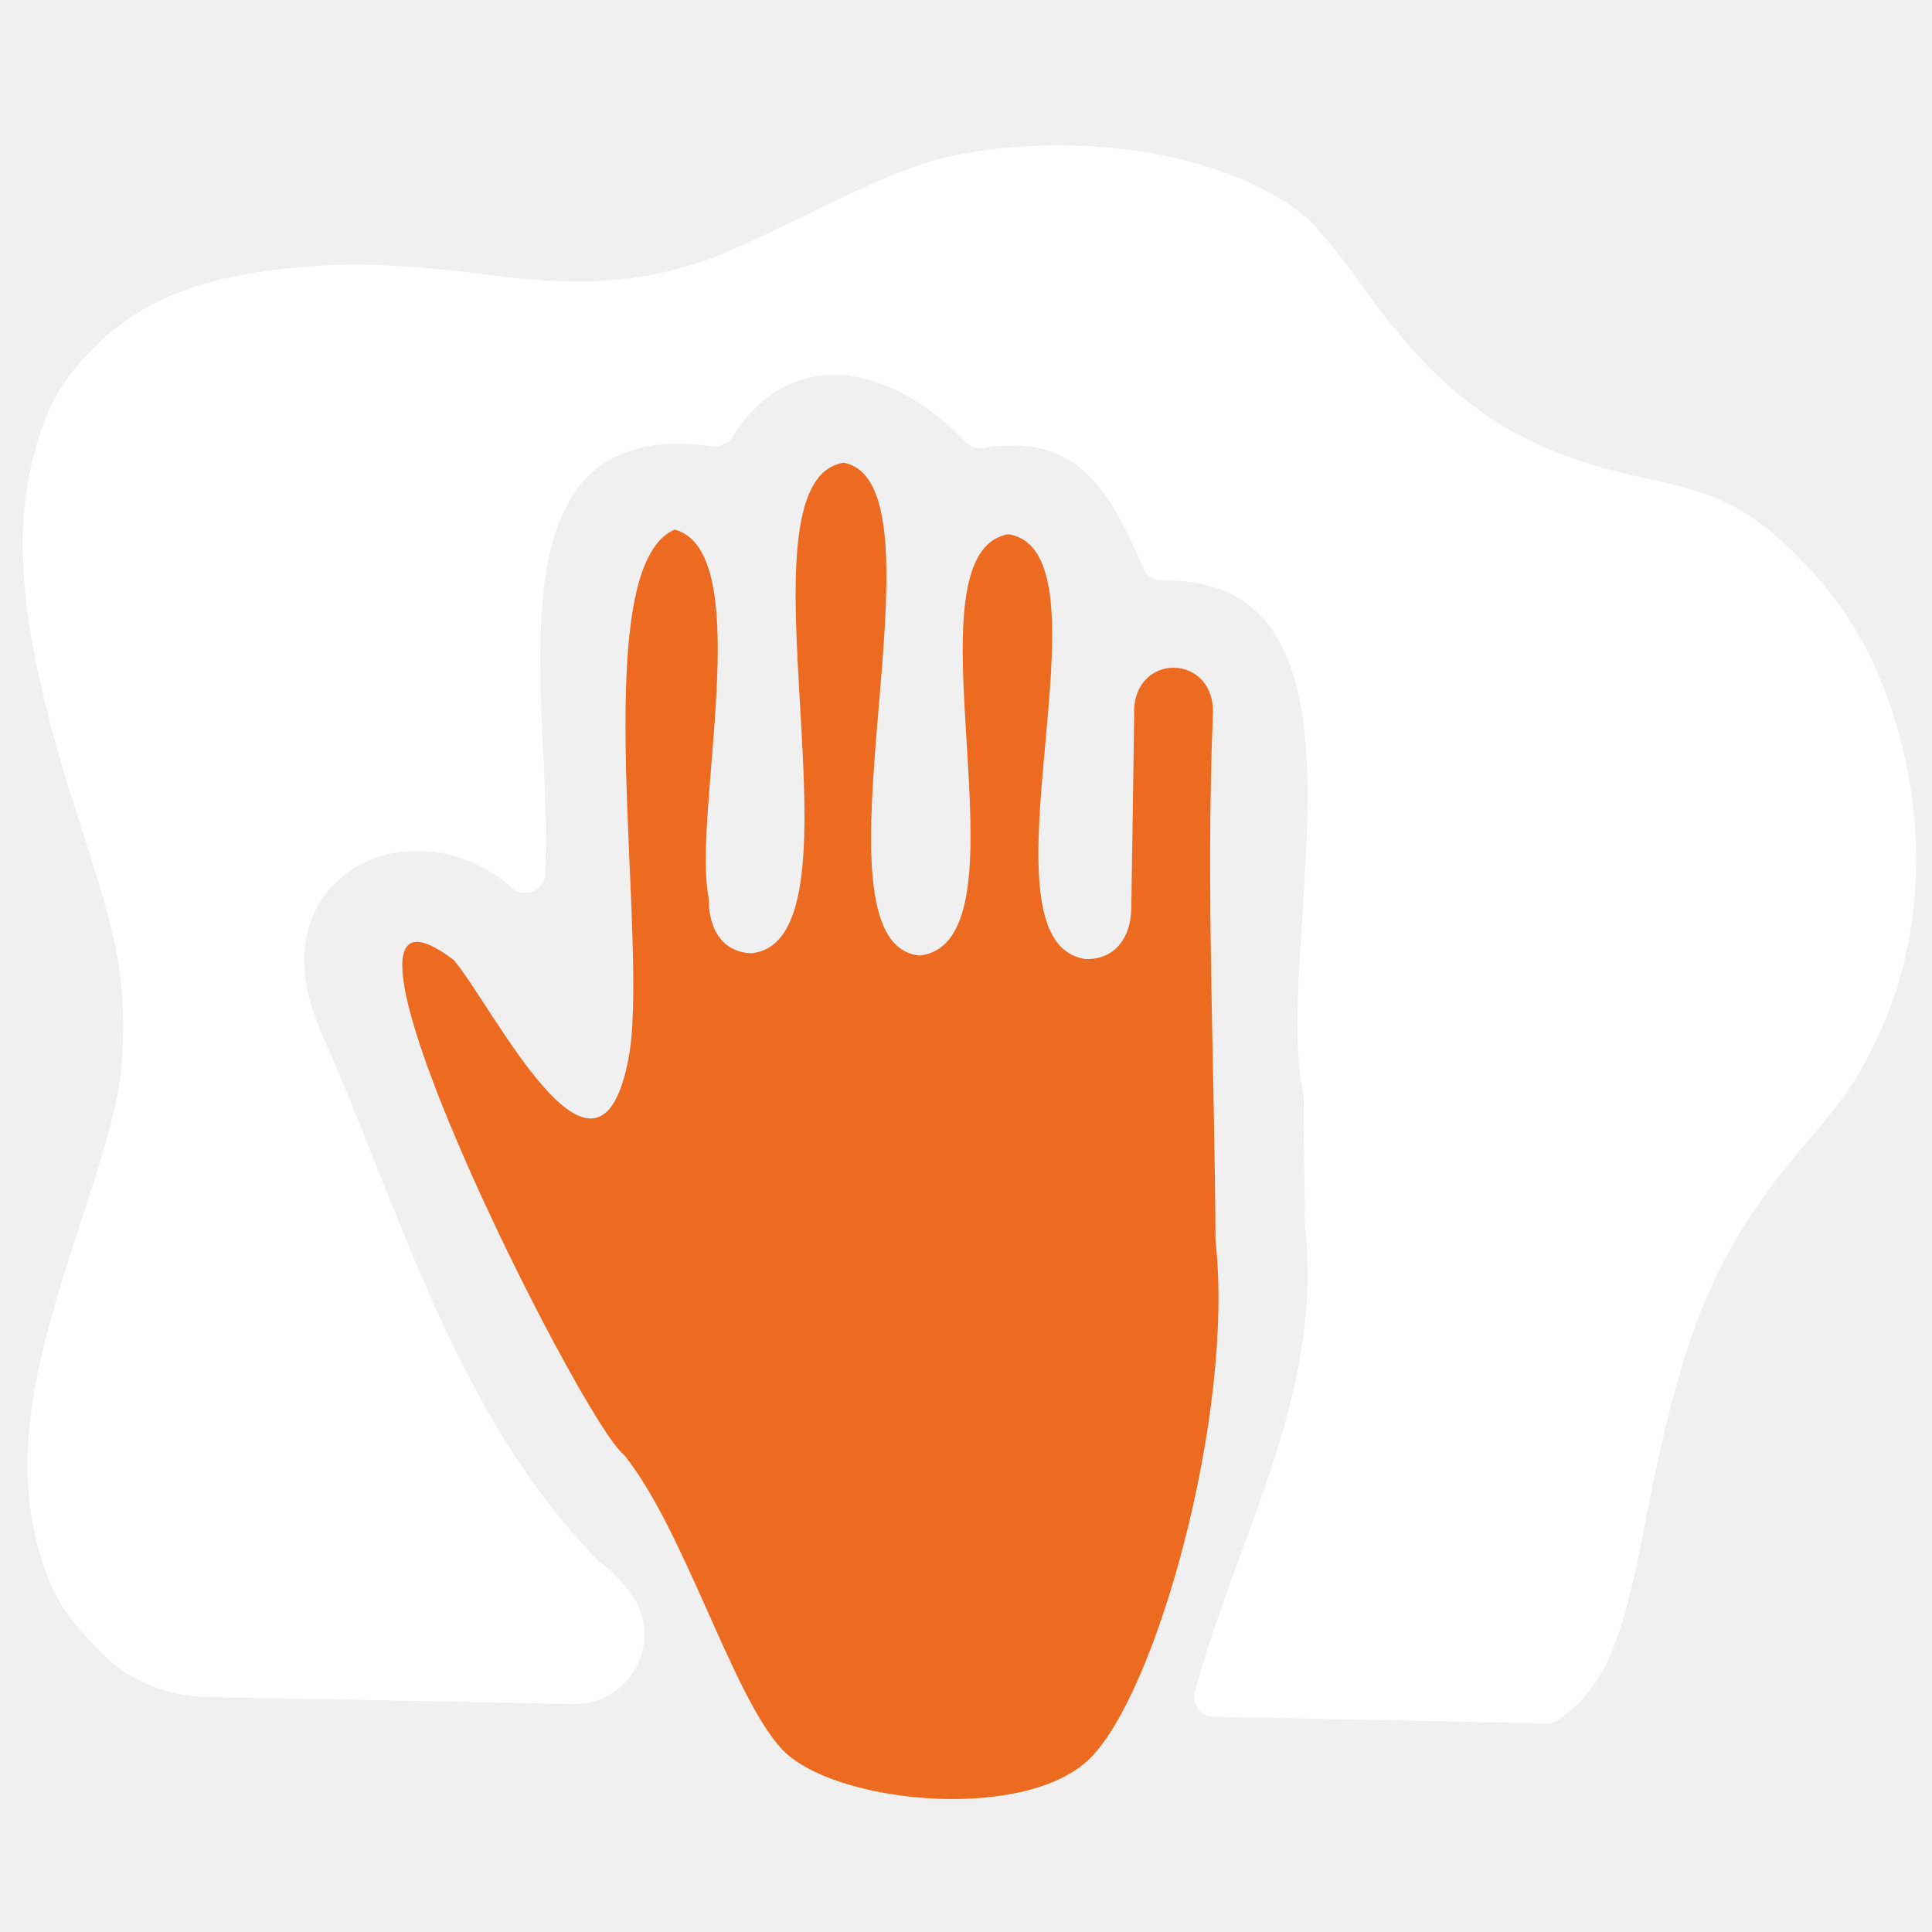
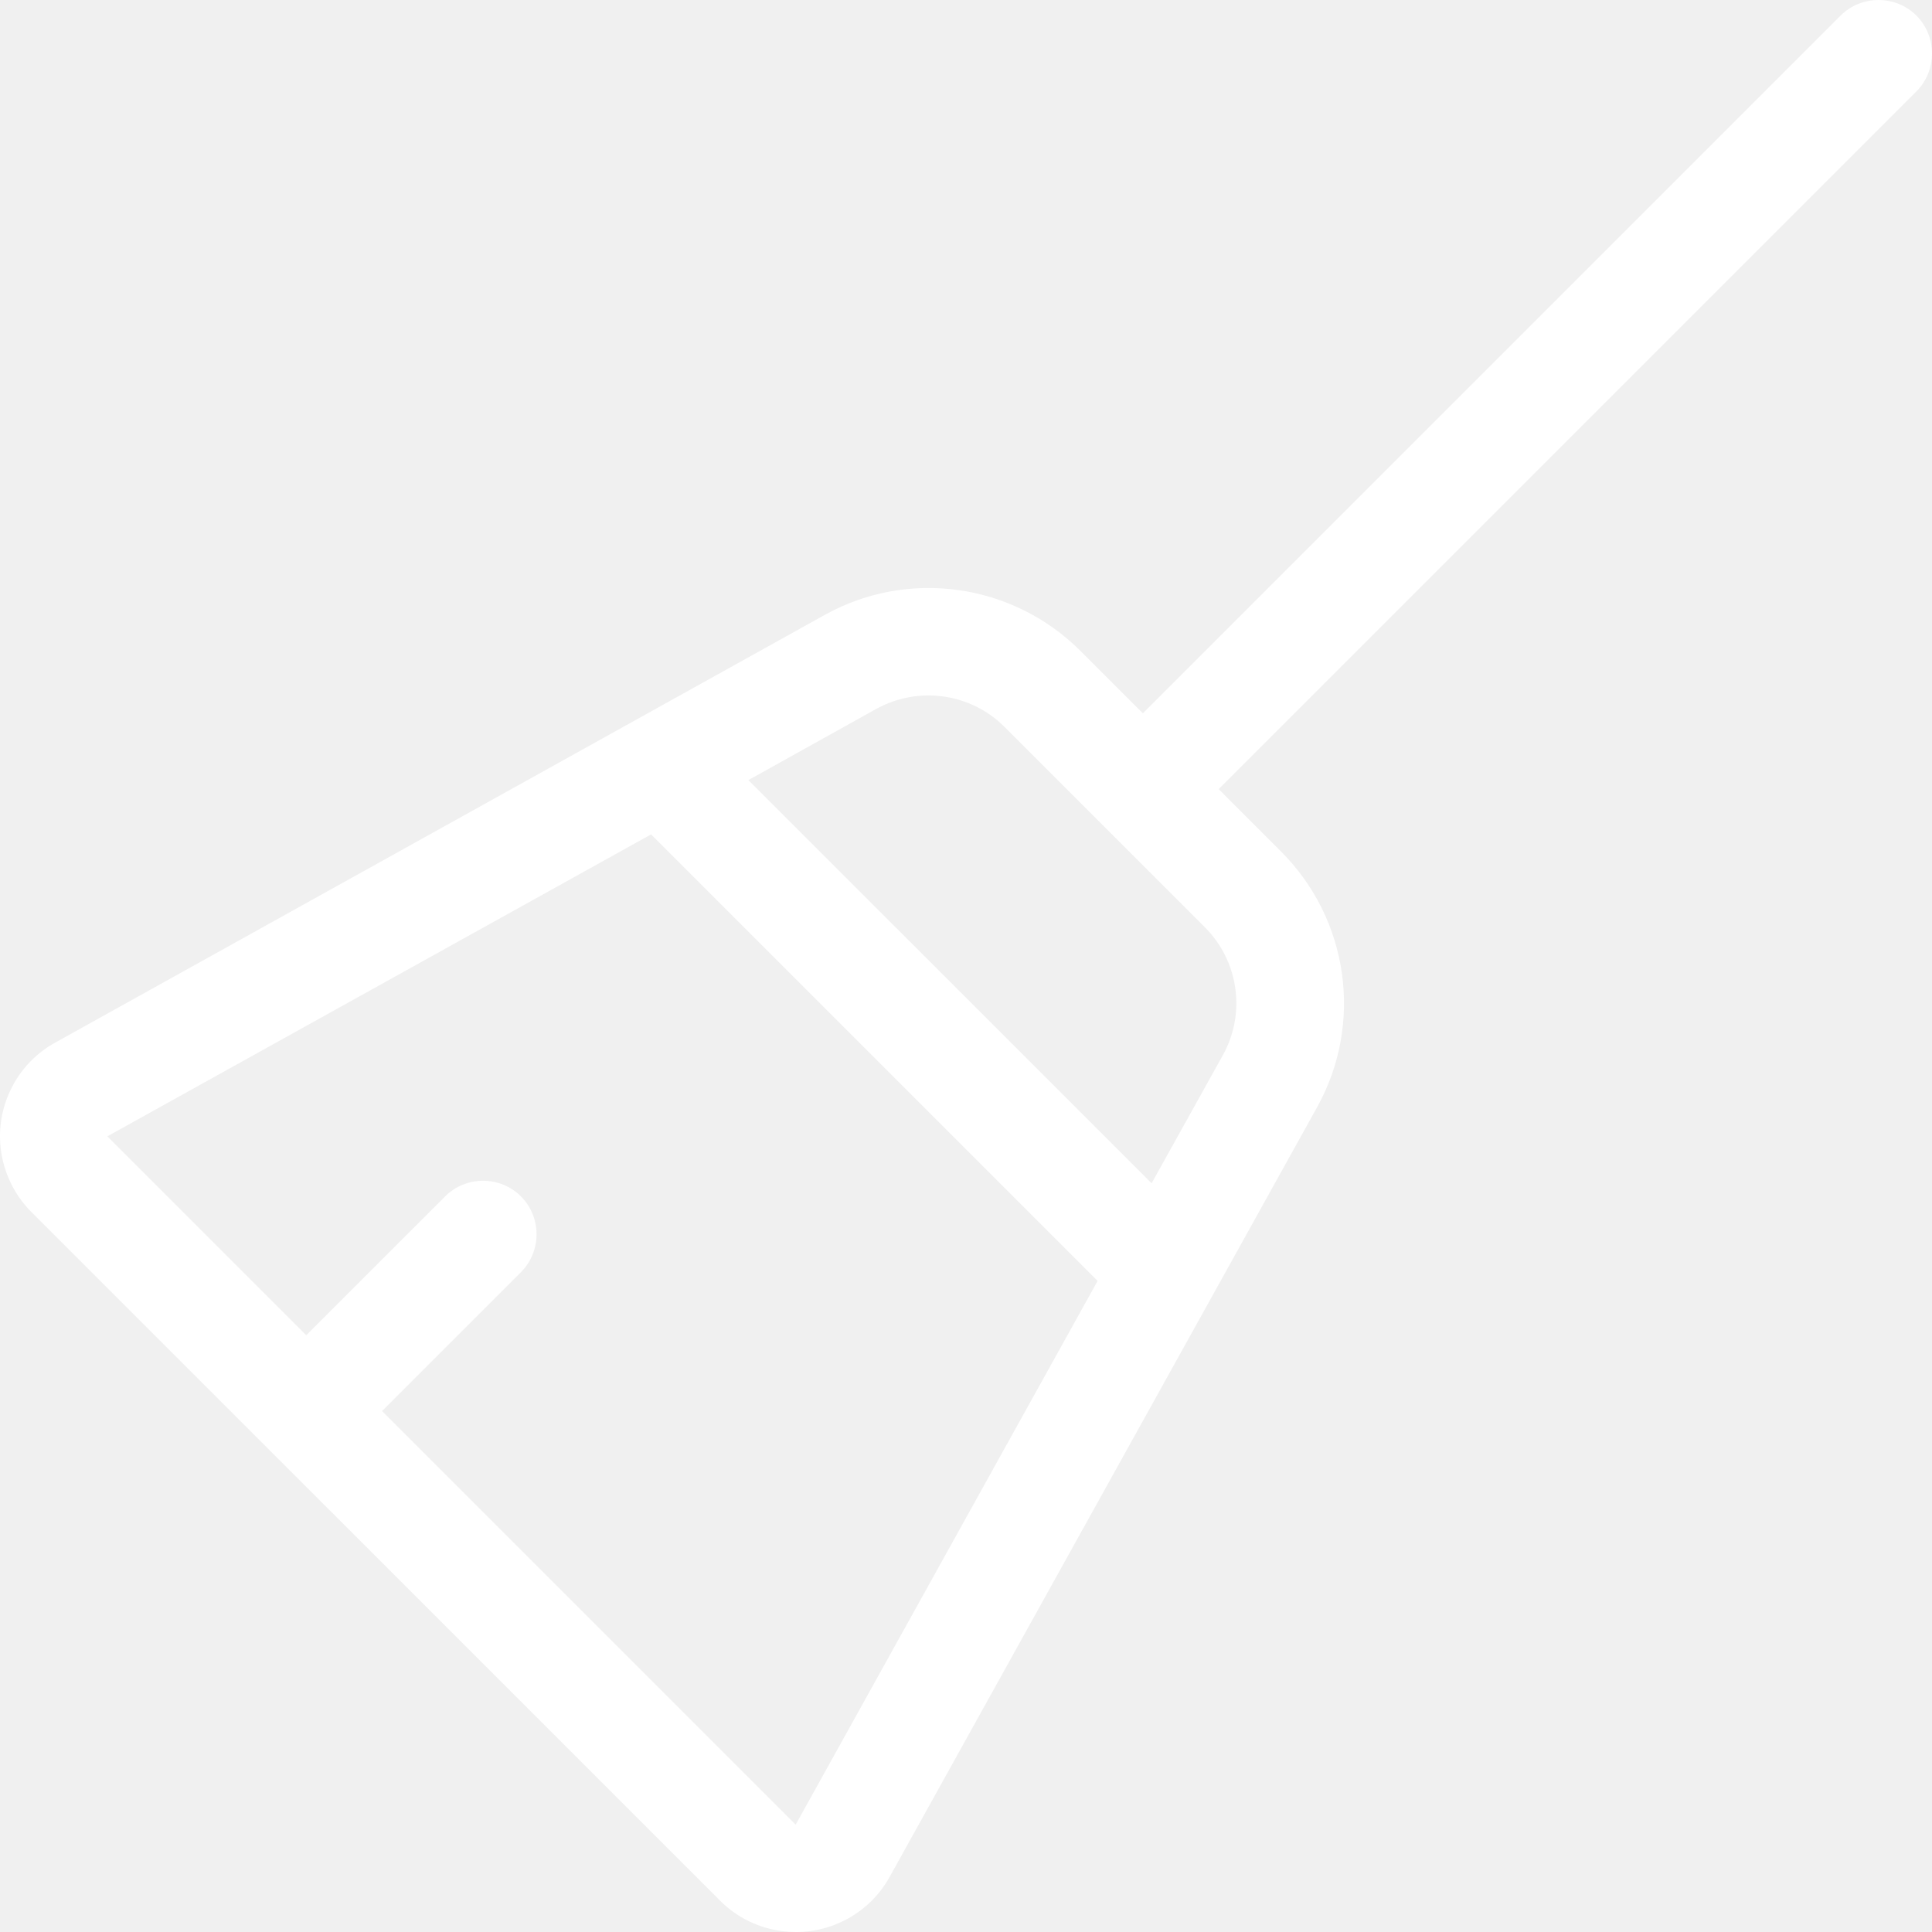
- <svg xmlns="http://www.w3.org/2000/svg" enable-background="new 0 0 1000 1000" version="1.1" viewBox="0 0 1e3 1e3" xml:space="preserve">
-   <rect id="path6995" width="1e3" height="1e3" style="display:none;stroke:#FFFFFF;stroke-miterlimit:10" />
-   <g transform="translate(1.7416 41.799)">
-     <path id="path6997" d="m969.8 495.7c-10.7 22.2-16.2 30.3-35.8 53-47.1 54.8-64.5 95.5-83.8 195.8-12.6 65.9-21.5 86.8-45.2 103.8-1.8 1.3-4 1.9-6.2 1.9l-172.4-3.4c-6.6-0.1-11.4-6.4-9.7-12.8 21.1-79.3 66.6-153.2 57.1-240.5 0-0.3-0.1-0.6-0.1-0.9l-0.7-66.3c0-0.7-0.1-1.3-0.2-2-16.4-78.2 46.5-267.9-73-265.6-4.2 0.1-8-2.3-9.6-6.1-16.3-37.2-32.6-71.2-82.7-62.5-3.4 0.6-6.8-0.5-9.2-3-34.4-36.2-88.1-55.1-121.6-1.8-1.5 2.5-7.1 4.6-9.9 3.8-121.5-16.5-81.4 135.5-86.4 221.7-0.5 8.5-10.5 12.7-16.9 7.1-51.8-45.3-132.7-6.5-100.3 71.4l0.5 1.3c0.1 0.3 0.3 0.9 0.2 0.9 42.3 94.2 69.4 198.2 143.9 274.4 0.3 0.3 0.7 0.7 1.1 0.9 6.5 5 11.8 10.6 16.1 16.5 17.3 24-0.4 57.4-29.9 56.9l-190.5-3.7c-20.4-0.4-40-8.7-54.3-23.2-9.6-9.7-18.1-20.1-22-27.5-13.5-25.5-18.6-58.7-14.4-92.5 3.2-27.3 9.9-53 26.7-104.2 18.2-55.6 21.2-69.8 21.4-98.9 0-30.2-4-49-20.6-100.3-30.8-93.9-37.9-147.9-25.8-195.6 6.3-24.7 14.4-39.3 31.4-56.3 25.1-24.9 56-37 107-41.5 28.5-2.6 55-1.4 99.9 4.3 36.6 4.7 63.5 4.2 89.2-2 22.2-5.5 27.5-7.5 77.9-32 45.3-22 61.5-27.7 90-31.2 63.7-7.9 129.5 6.3 163.8 35.6 5.1 4.3 17.8 20 28.1 34.4 43.7 61.5 80.7 86.4 149.5 100.7 36.2 7.5 52.8 16.2 76.9 40.5 25.9 26.1 42.1 55 52.4 93.2 14.4 53.8 10 110-11.9 155.7z" style="fill:#FFFFFF" />
-     <path id="path6999" d="m233.1 455.1c-87.3-66.3 66.2 239.8 88.3 256.3 31.3 39.1 55.6 123.7 81.2 151.8s123.2 38.4 158.4 6.5 76.5-180 66.4-269.3c-0.4-90.4-5-180.8-1.4-271.3 2.4-33.2-42.1-34-40.7-0.7-0.5 33.3-0.9 66.7-1.5 100-0.3 16.5-9.6 26.6-23.6 26.2-60.5-8.5 17.7-210.7-40-219.9-56.8 10 14.9 211.2-46 218.1-62.2-6.3 18.3-243.8-39.2-255.1-60.1 9.3 16 247.1-47.7 253.9-14-0.4-22.4-11.1-22.2-28.6-8.9-41.8 25.5-179.1-17.6-190.7-47.3 20-11.8 217.8-24.3 275.7-16.5 80.6-69.8-29.1-90.1-52.9z" style="fill:#ED6B21" />
-   </g>
+ <svg xmlns="http://www.w3.org/2000/svg" width="44" height="44" viewBox="0 0 44 44" fill="none">
+   <path d="M43.645 2.082C44.118 1.608 44.118 0.829 43.645 0.355C43.171 -0.118 42.392 -0.118 41.918 0.355L26.028 16.245L24.607 14.825C23.064 13.281 20.68 12.945 18.778 14.007L1.253 23.747C0.481 24.175 0 24.993 0 25.879C0 26.521 0.26 27.147 0.71 27.598L16.402 43.289C16.86 43.748 17.479 44 18.129 44C19.015 44 19.832 43.519 20.26 42.747L29.993 25.222C31.055 23.312 30.719 20.936 29.175 19.393L27.755 17.972L43.645 2.082ZM22.881 16.559L27.441 21.119C28.213 21.891 28.381 23.083 27.846 24.038L26.227 26.948L17.044 17.766L19.954 16.146C20.91 15.619 22.101 15.78 22.873 16.551L22.881 16.559ZM14.828 19.003L24.997 29.172L18.121 41.555L8.701 32.136L11.864 28.973C12.338 28.499 12.338 27.72 11.864 27.247C11.391 26.773 10.611 26.773 10.138 27.247L6.975 30.409L2.445 25.879L14.828 19.003Z" fill="#FFFFFF" />
</svg>
